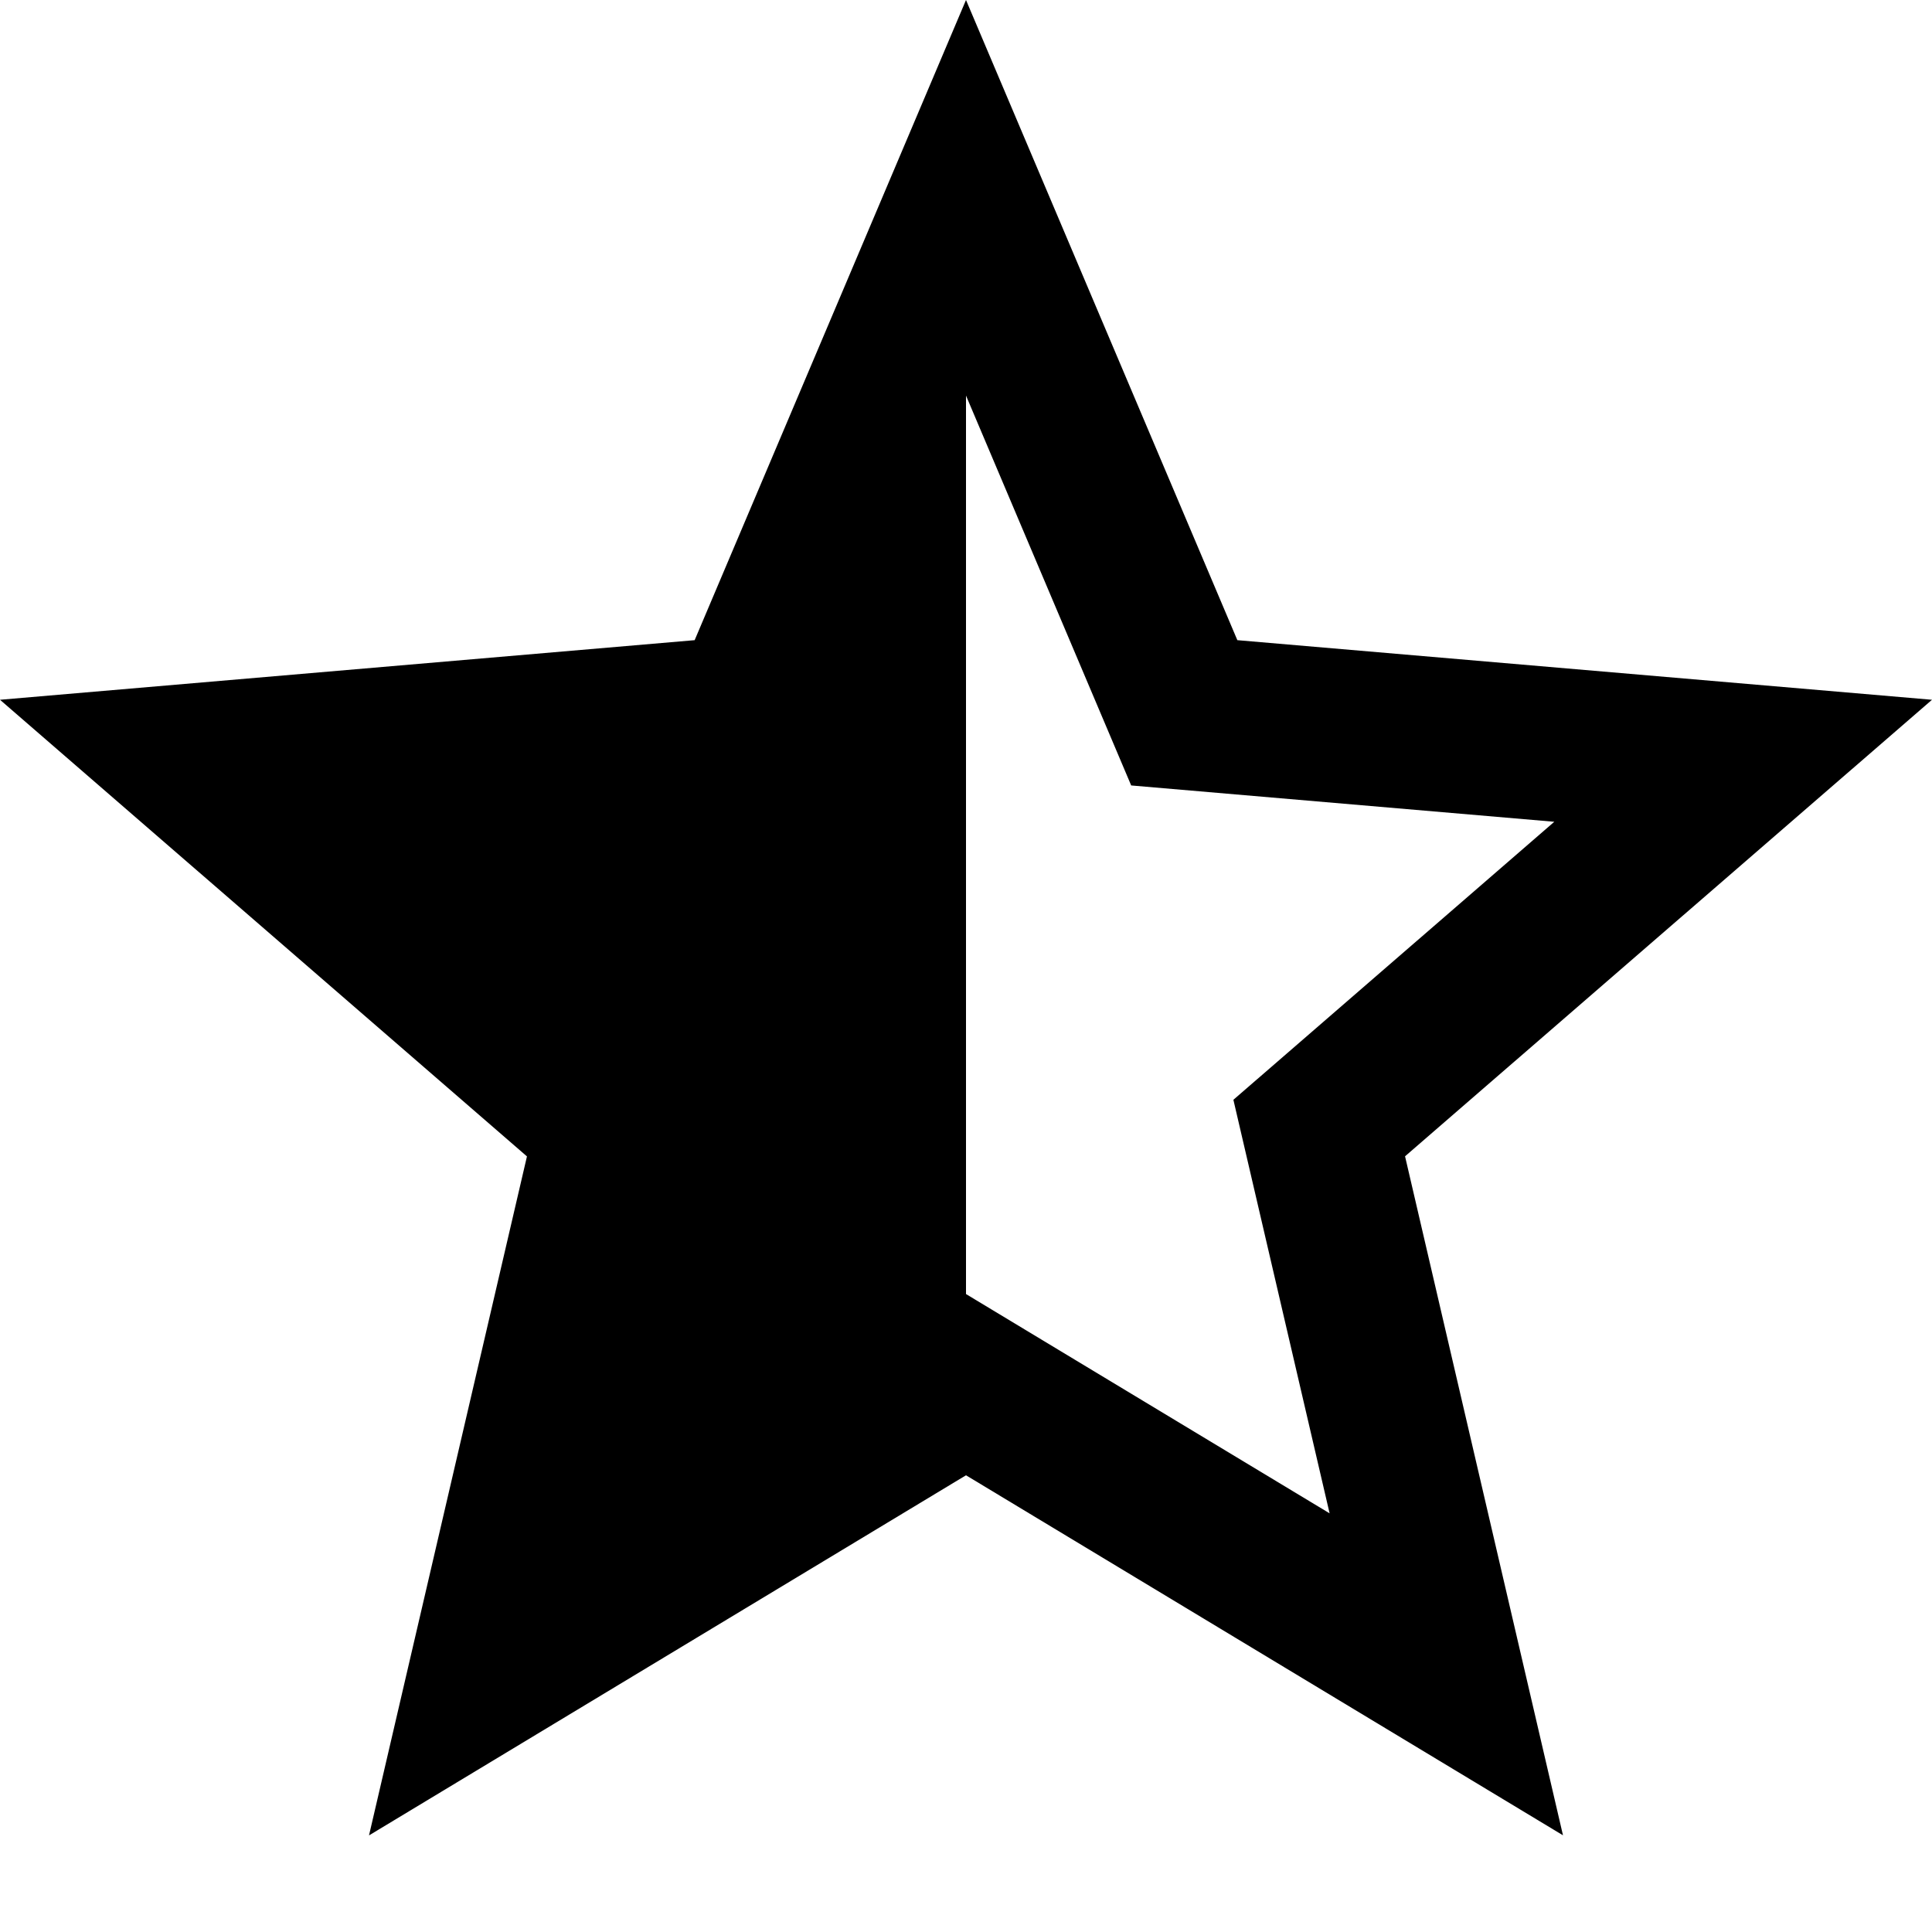
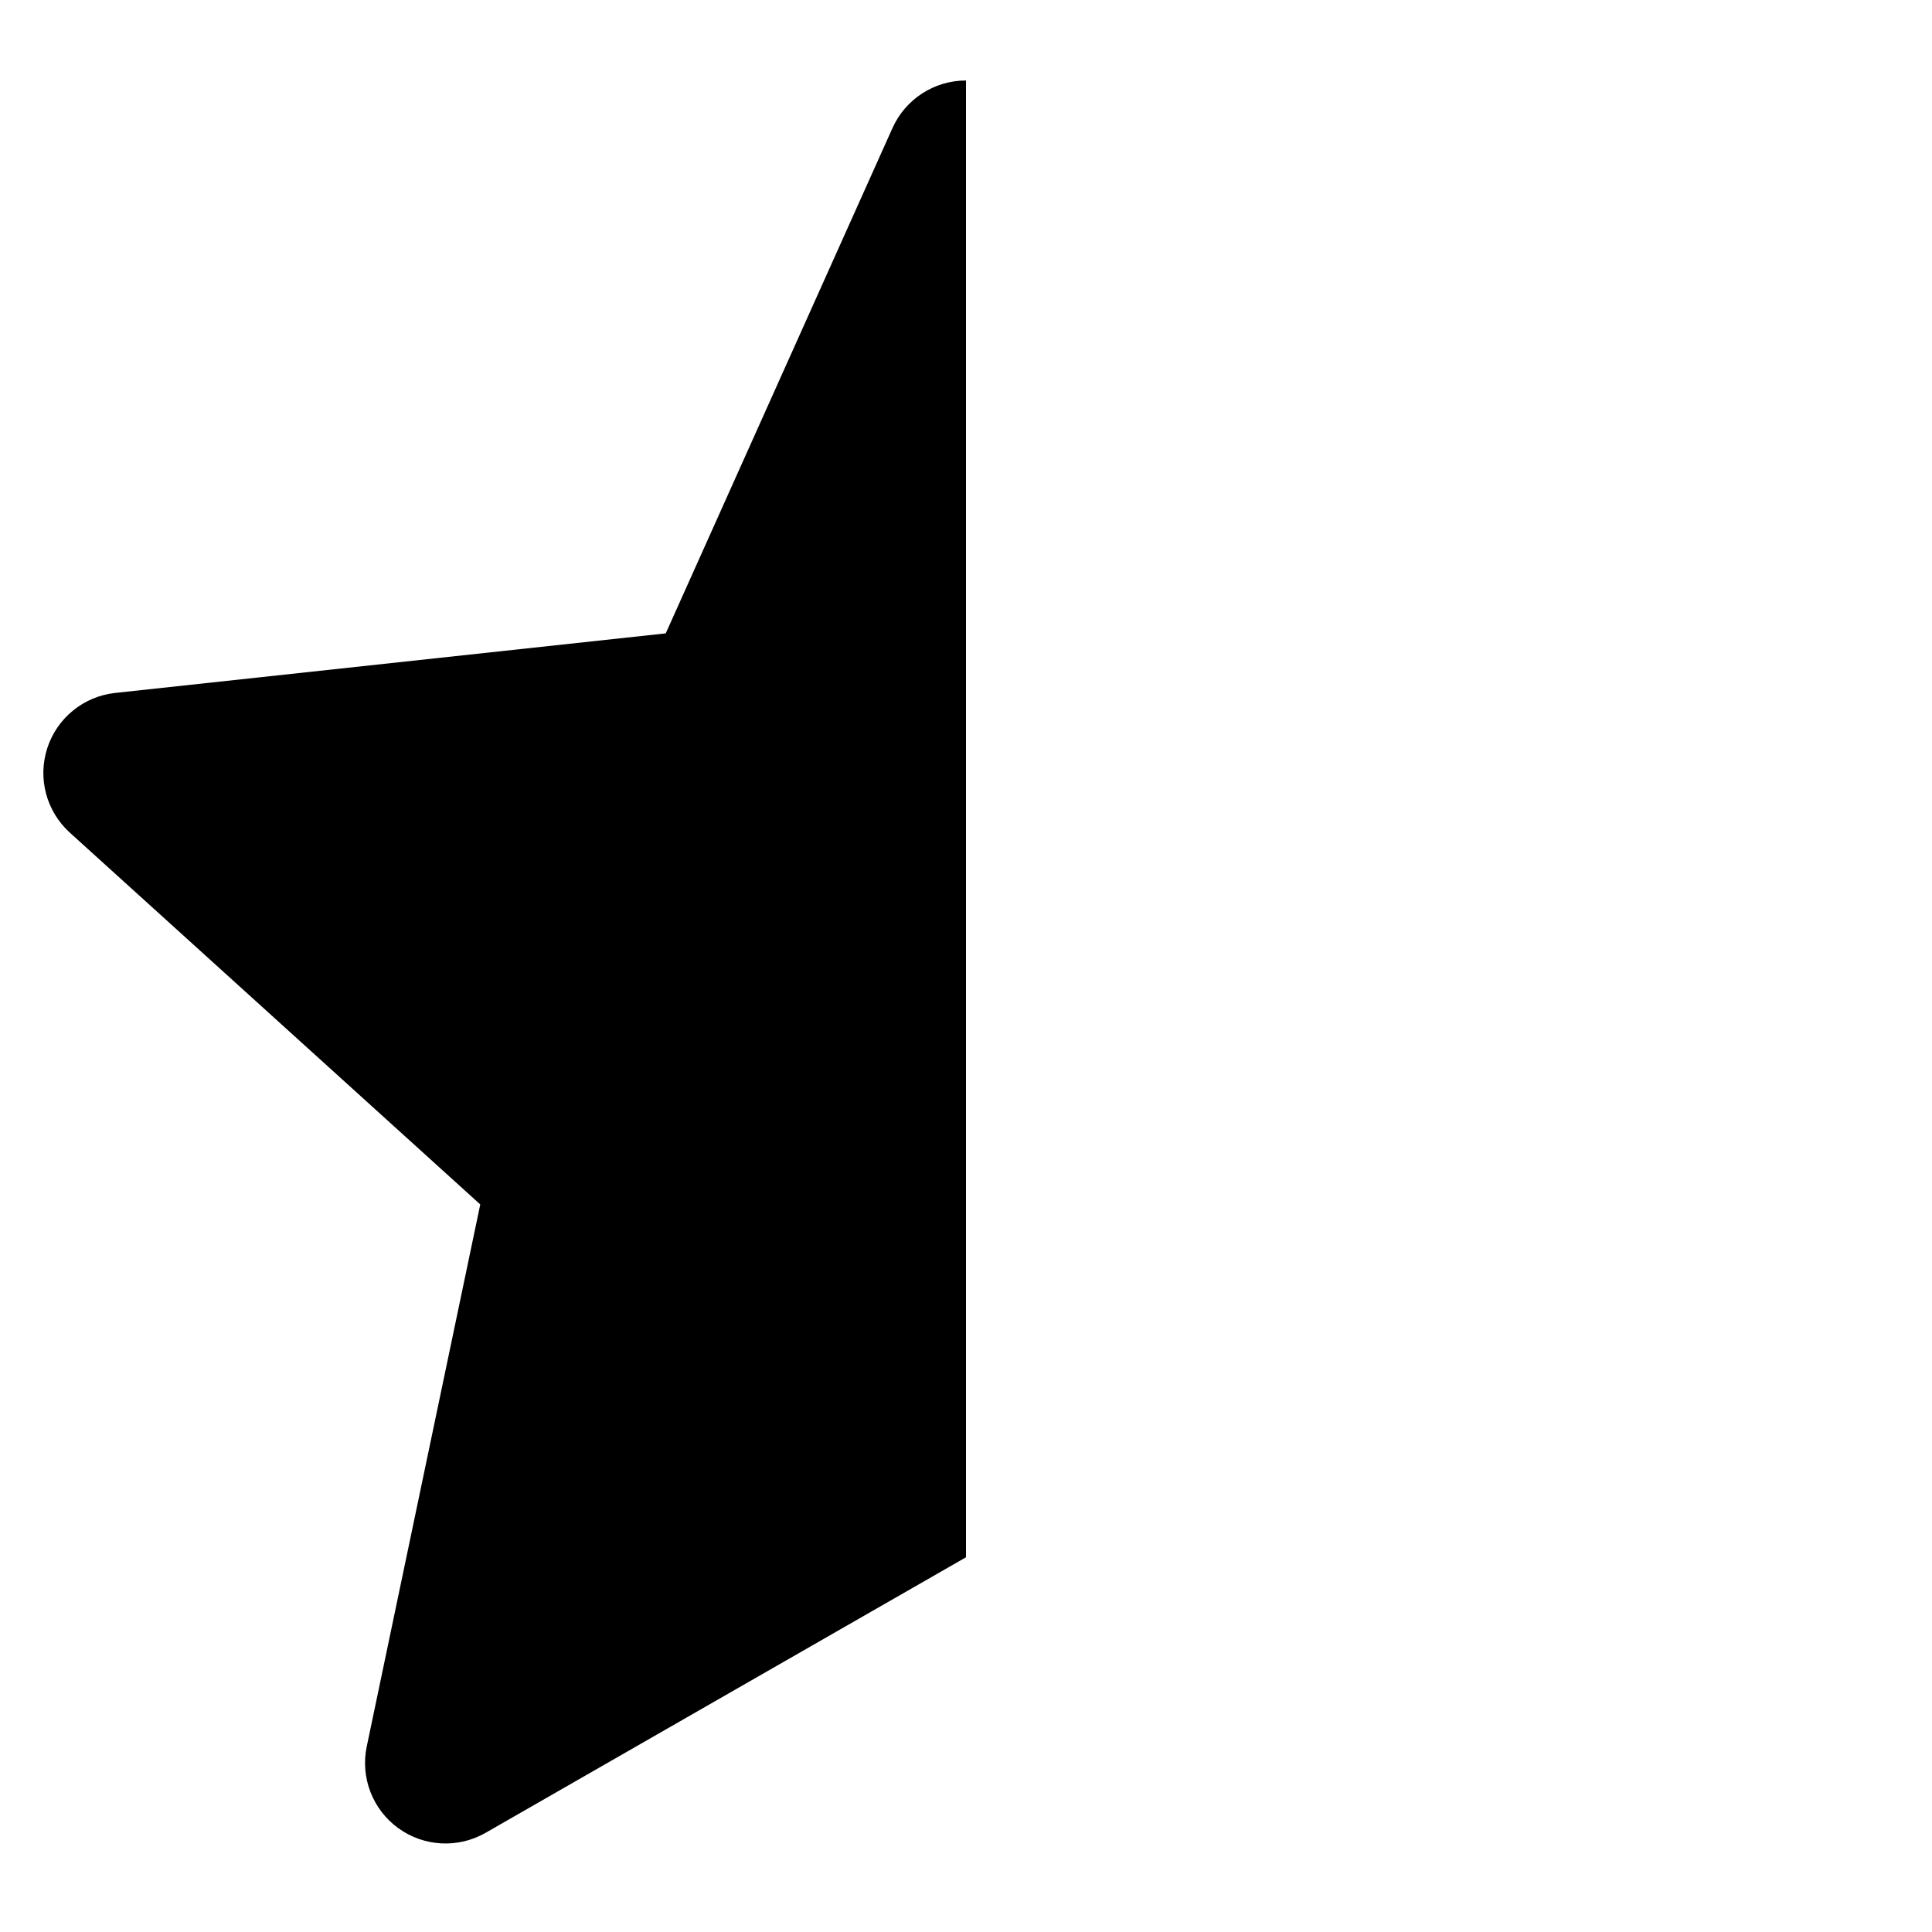
- <svg xmlns="http://www.w3.org/2000/svg" height="20px" version="1.1" viewBox="0 0 20 20" width="20px">
-   <defs />
-   <g fill="none" fill-rule="evenodd" id="Page-1" stroke="none" stroke-width="1">
-     <g fill="#000000" id="Core" transform="translate(-338, -422)">
-       <g id="star-half" transform="translate(338, 422.5)">
-         <path d="M20,6.744 L12.809,6.127 L10,-0.5 L7.191,6.127 L0,6.744 L5.455,11.471 L3.82,18.5 L10,14.772 L16.18,18.499 L14.545,11.47 L20,6.744 L20,6.744 Z M10,12.896 L10,3.595 L11.71,7.631 L16.09,8.007 L12.768,10.885 L13.764,15.166 L10,12.896 L10,12.896 Z" id="Shape" />
-       </g>
-     </g>
-   </g>
+ <svg xmlns="http://www.w3.org/2000/svg" width="800" height="800" fill="none" viewBox="0 0 24 24">
+   <path fill="#000" d="M12 1a1 1 0 0 0-.913.59L8.27 7.868l-6.84.74a1 1 0 0 0-.563 1.735l5.099 4.619-1.41 6.733a1 1 0 0 0 1.476 1.073L12 19.345V1Z" />
</svg>
